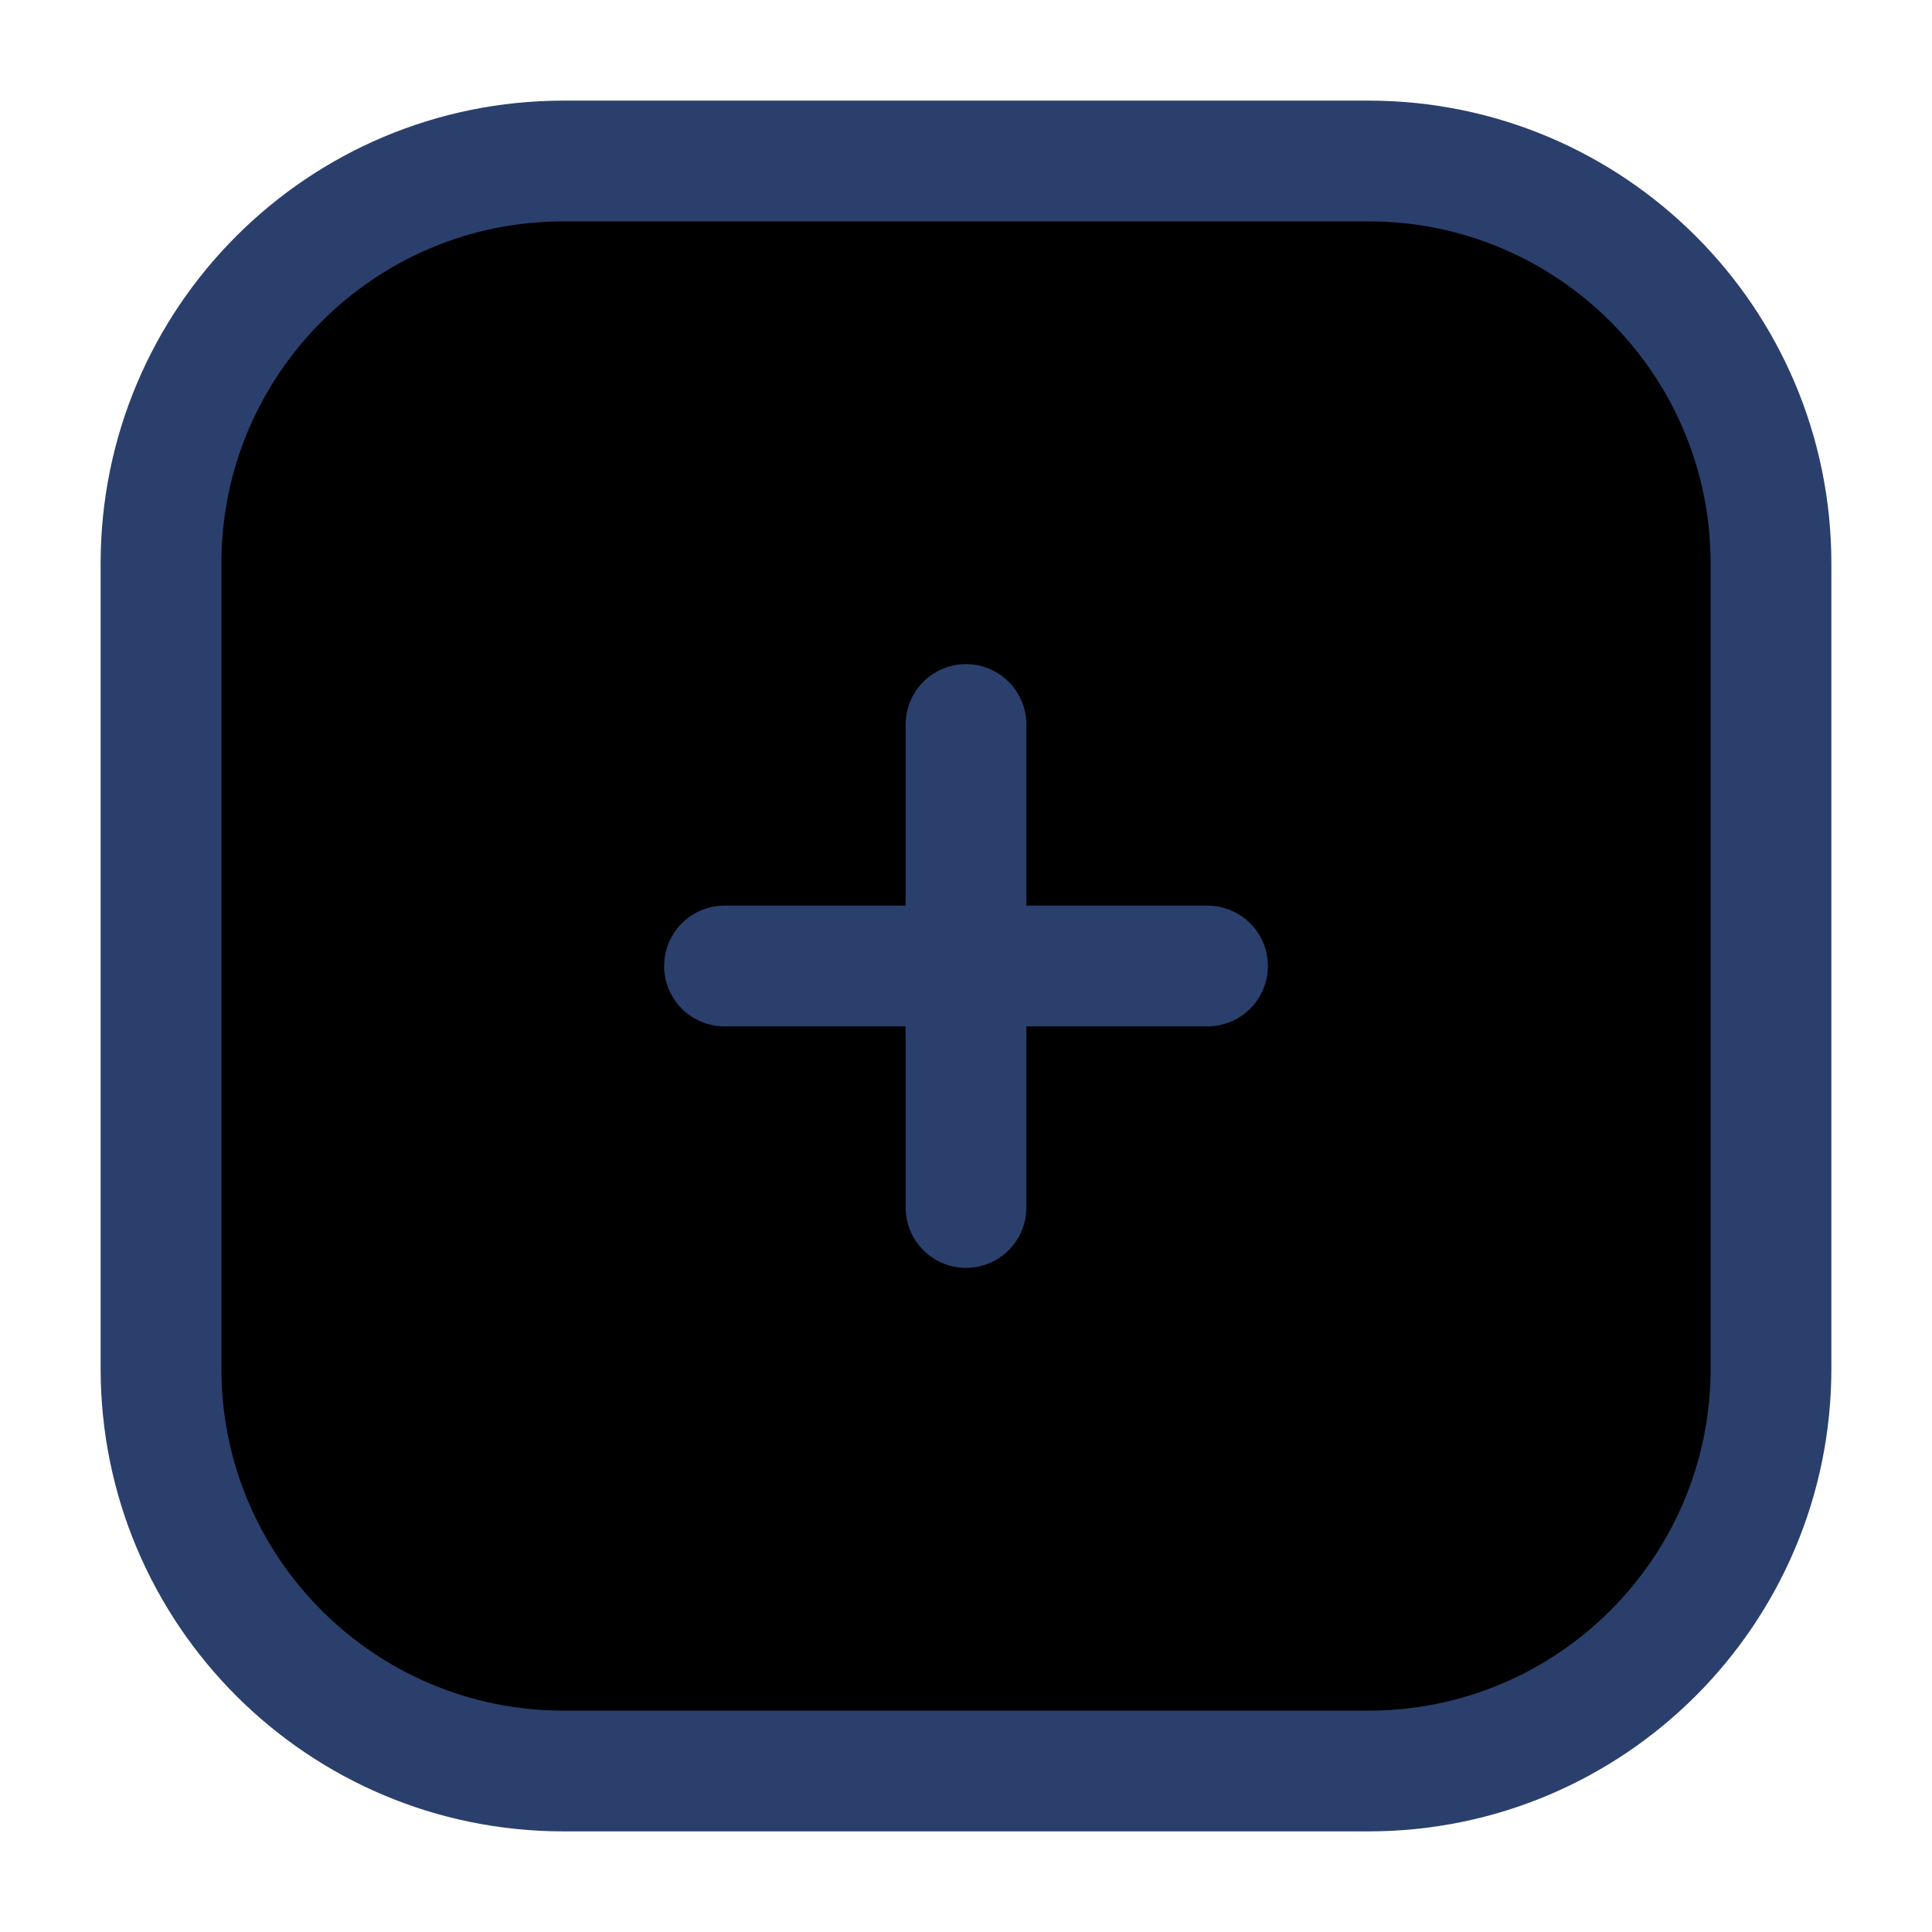
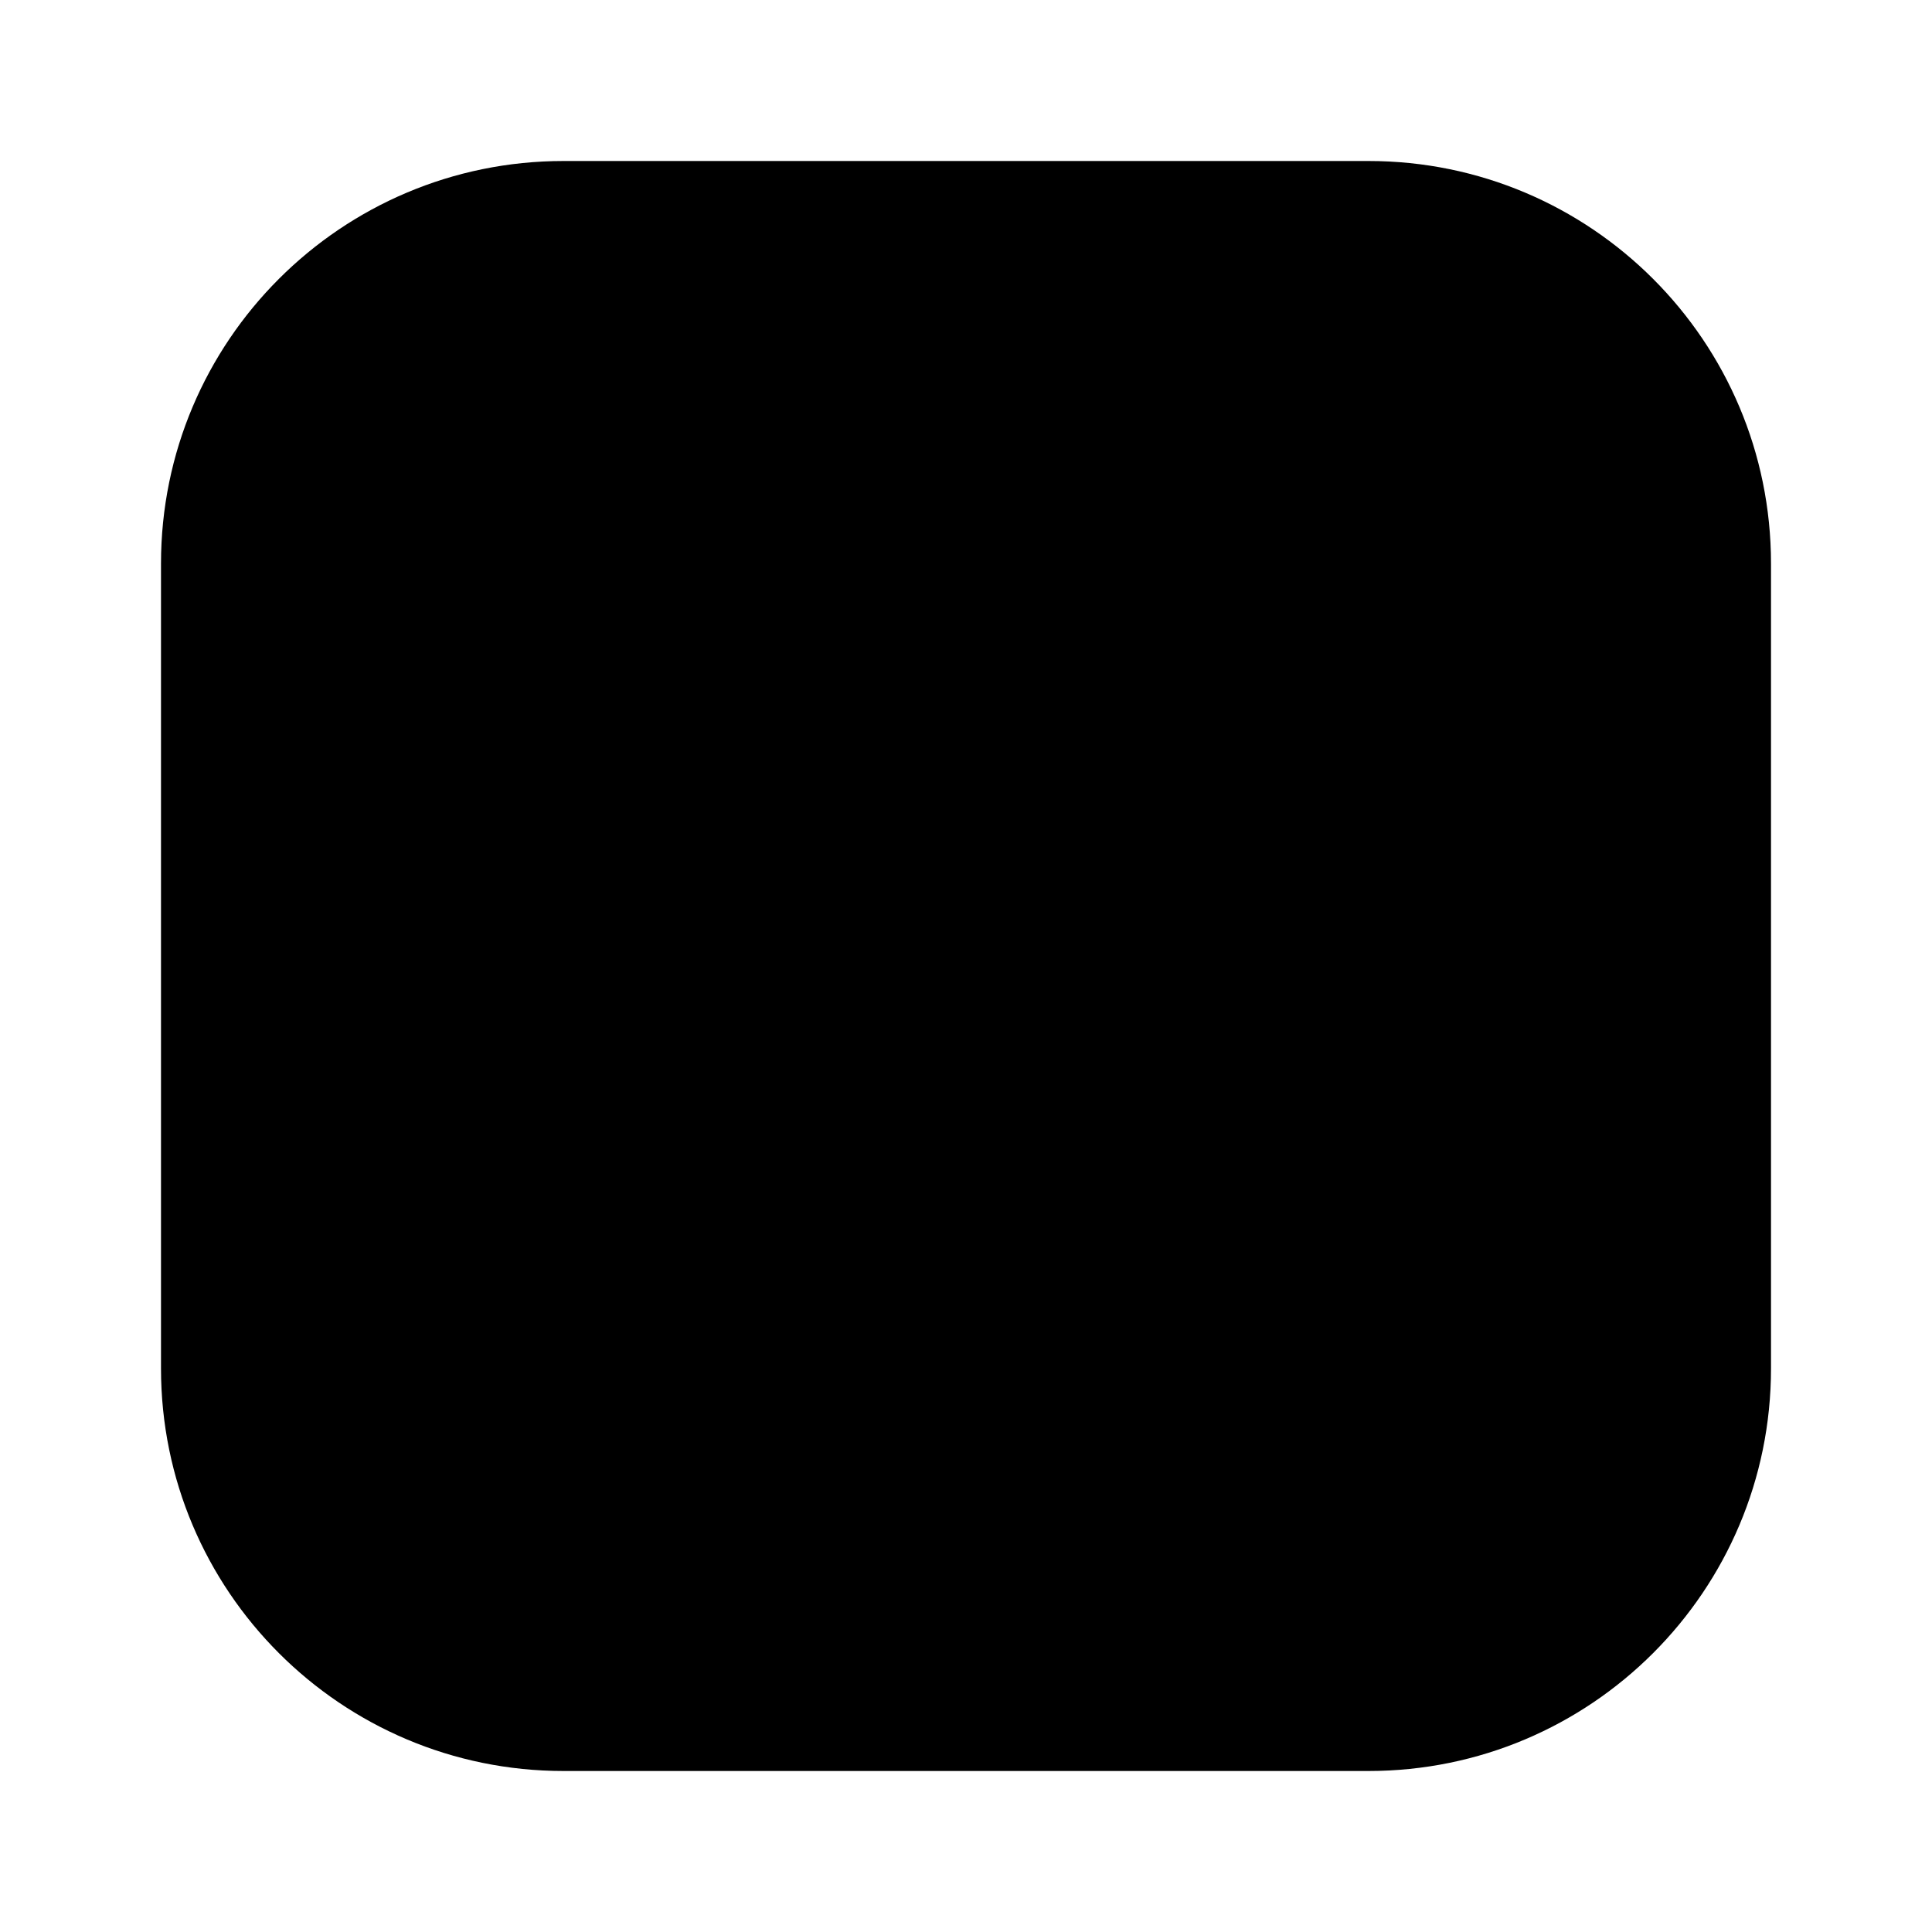
<svg xmlns="http://www.w3.org/2000/svg" width="current" height="current" viewBox="0 0 24 24" fill="current">
-   <rect x="2" y="2" width="20" height="20" rx="5" stroke="#2B3F6C" stroke-width="1.5" />
-   <path d="M9 12H15" stroke="#2B3F6C" stroke-width="1.5" stroke-linecap="round" stroke-linejoin="round" />
-   <path d="M12 9L12 15" stroke="#2B3F6C" stroke-width="1.5" stroke-linecap="round" stroke-linejoin="round" />
+   <rect x="2" y="2" width="20" height="20" rx="5" stroke="current" stroke-width="1.5" />
+   <path d="M9 12H15" stroke="current" stroke-width="1.5" stroke-linecap="round" stroke-linejoin="round" />
+   <path d="M12 9L12 15" stroke="current" stroke-width="1.5" stroke-linecap="round" stroke-linejoin="round" />
</svg>
